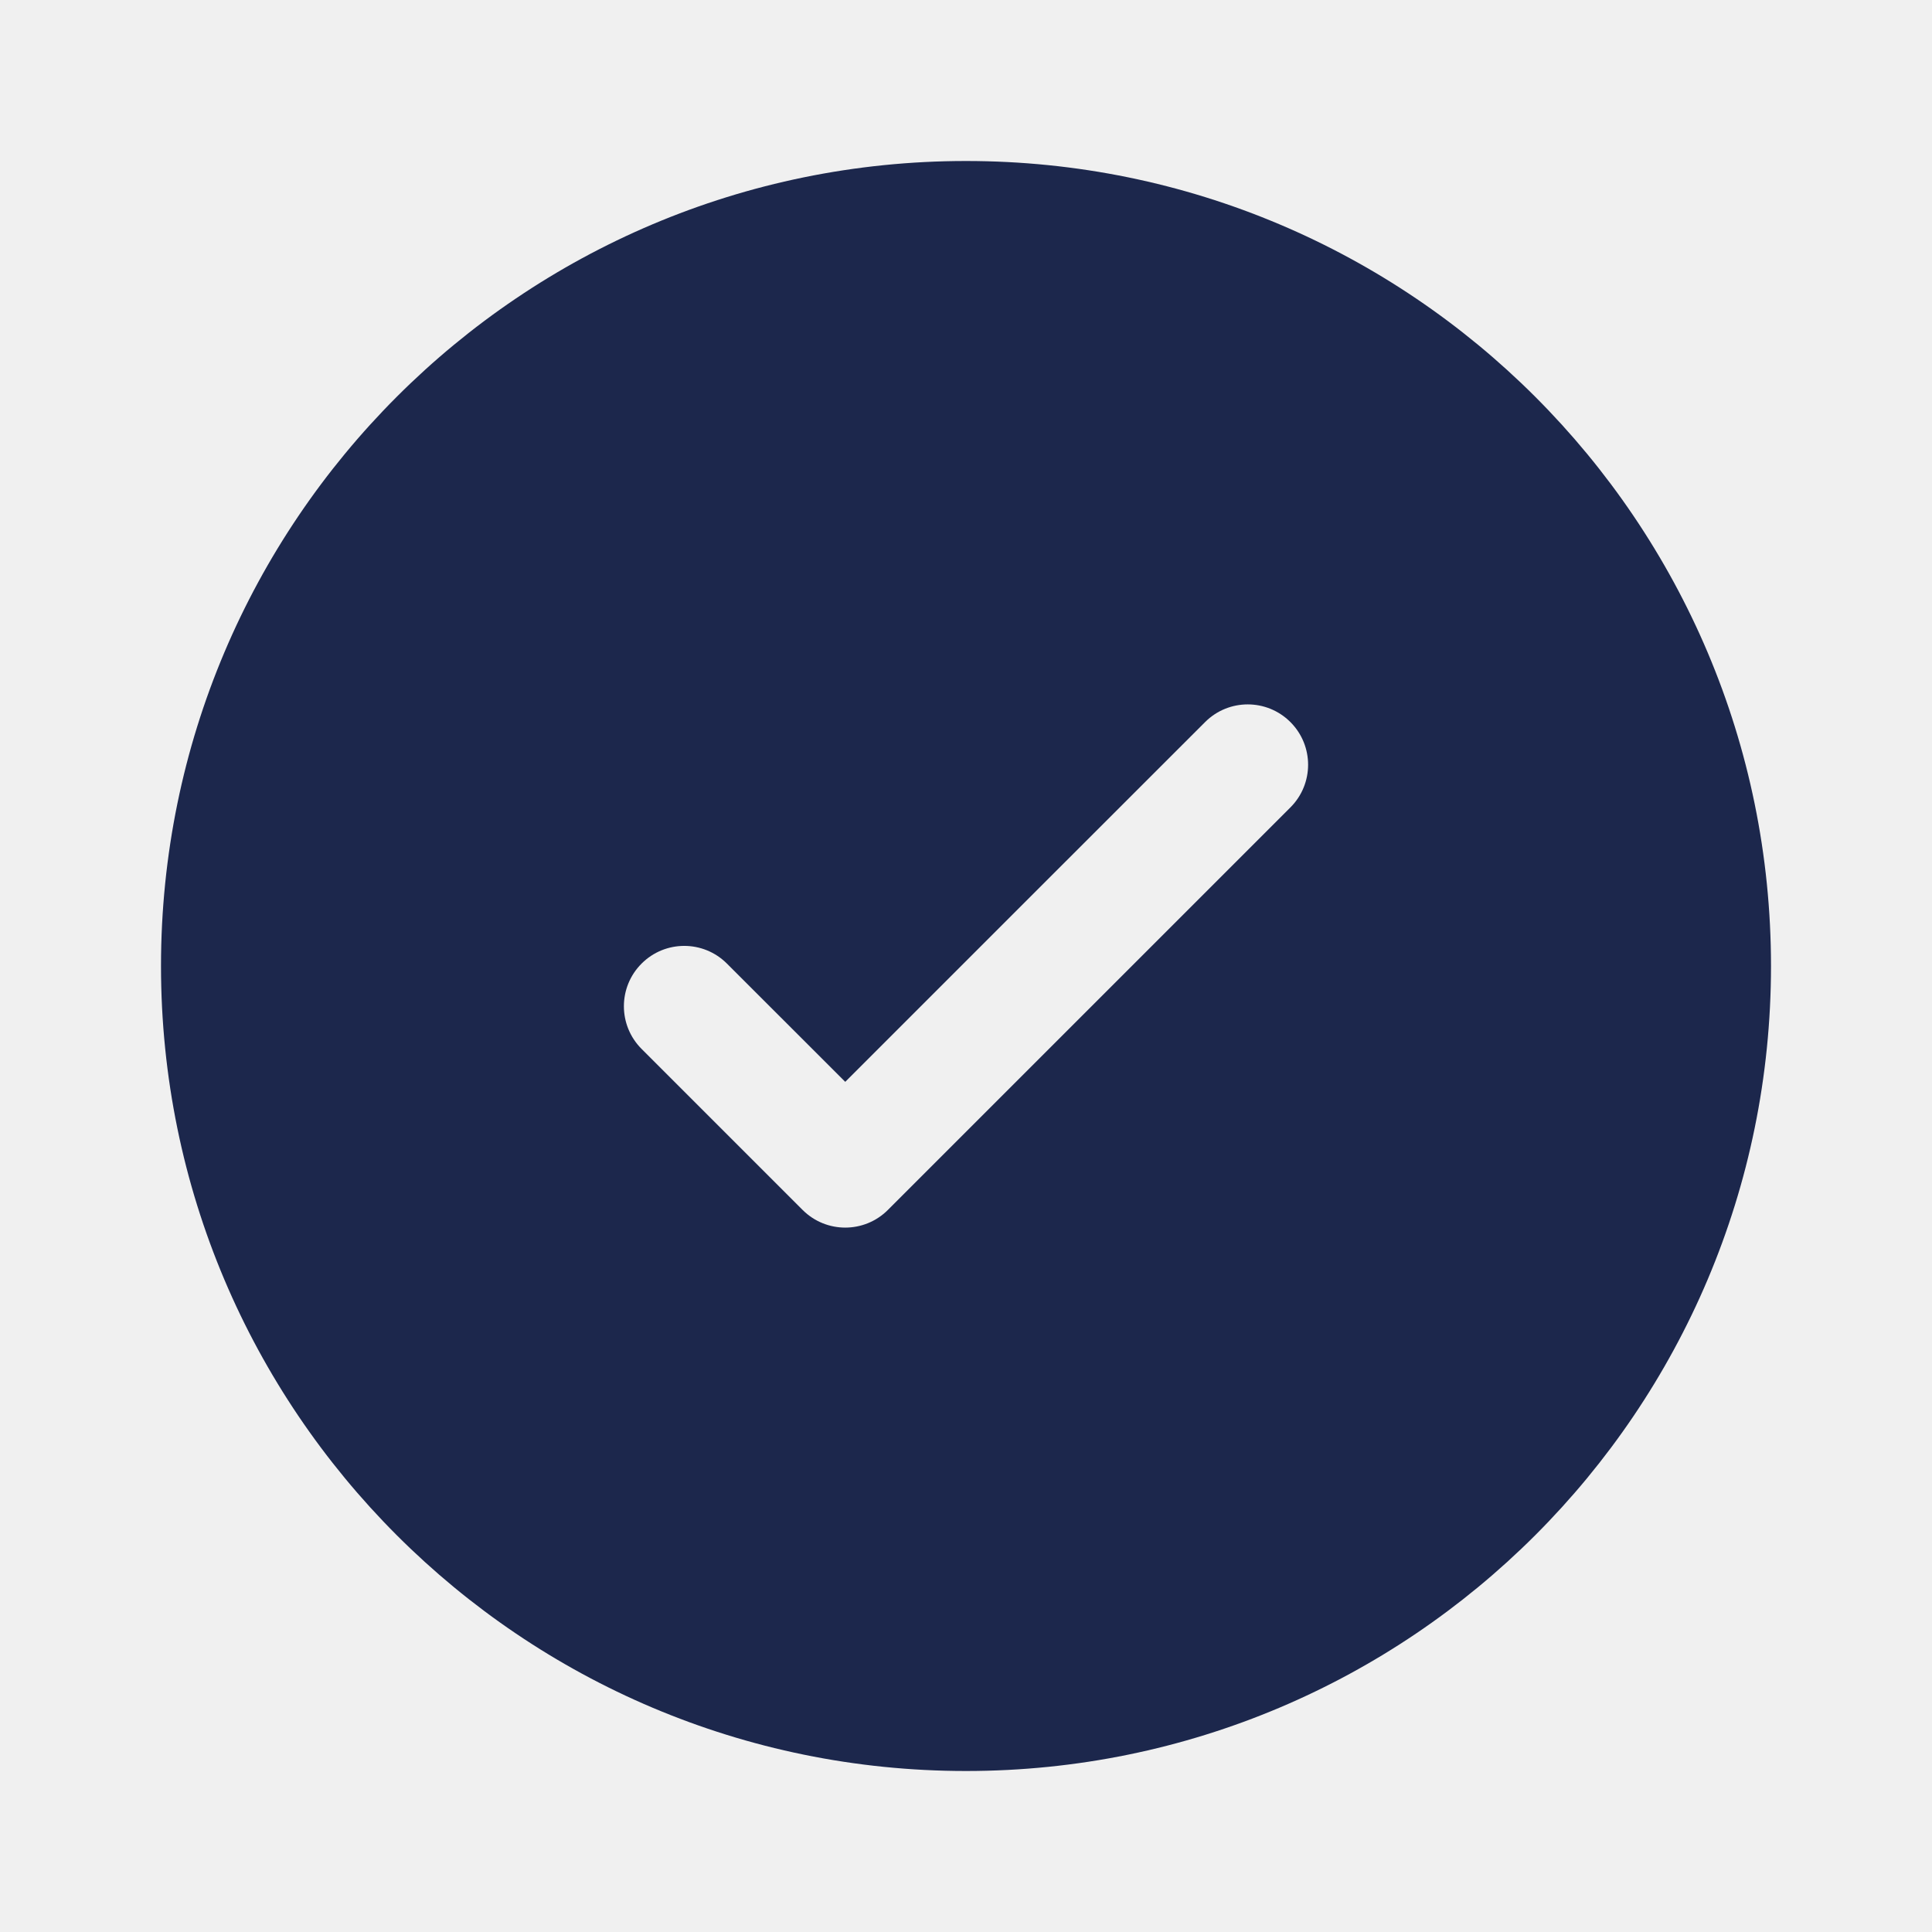
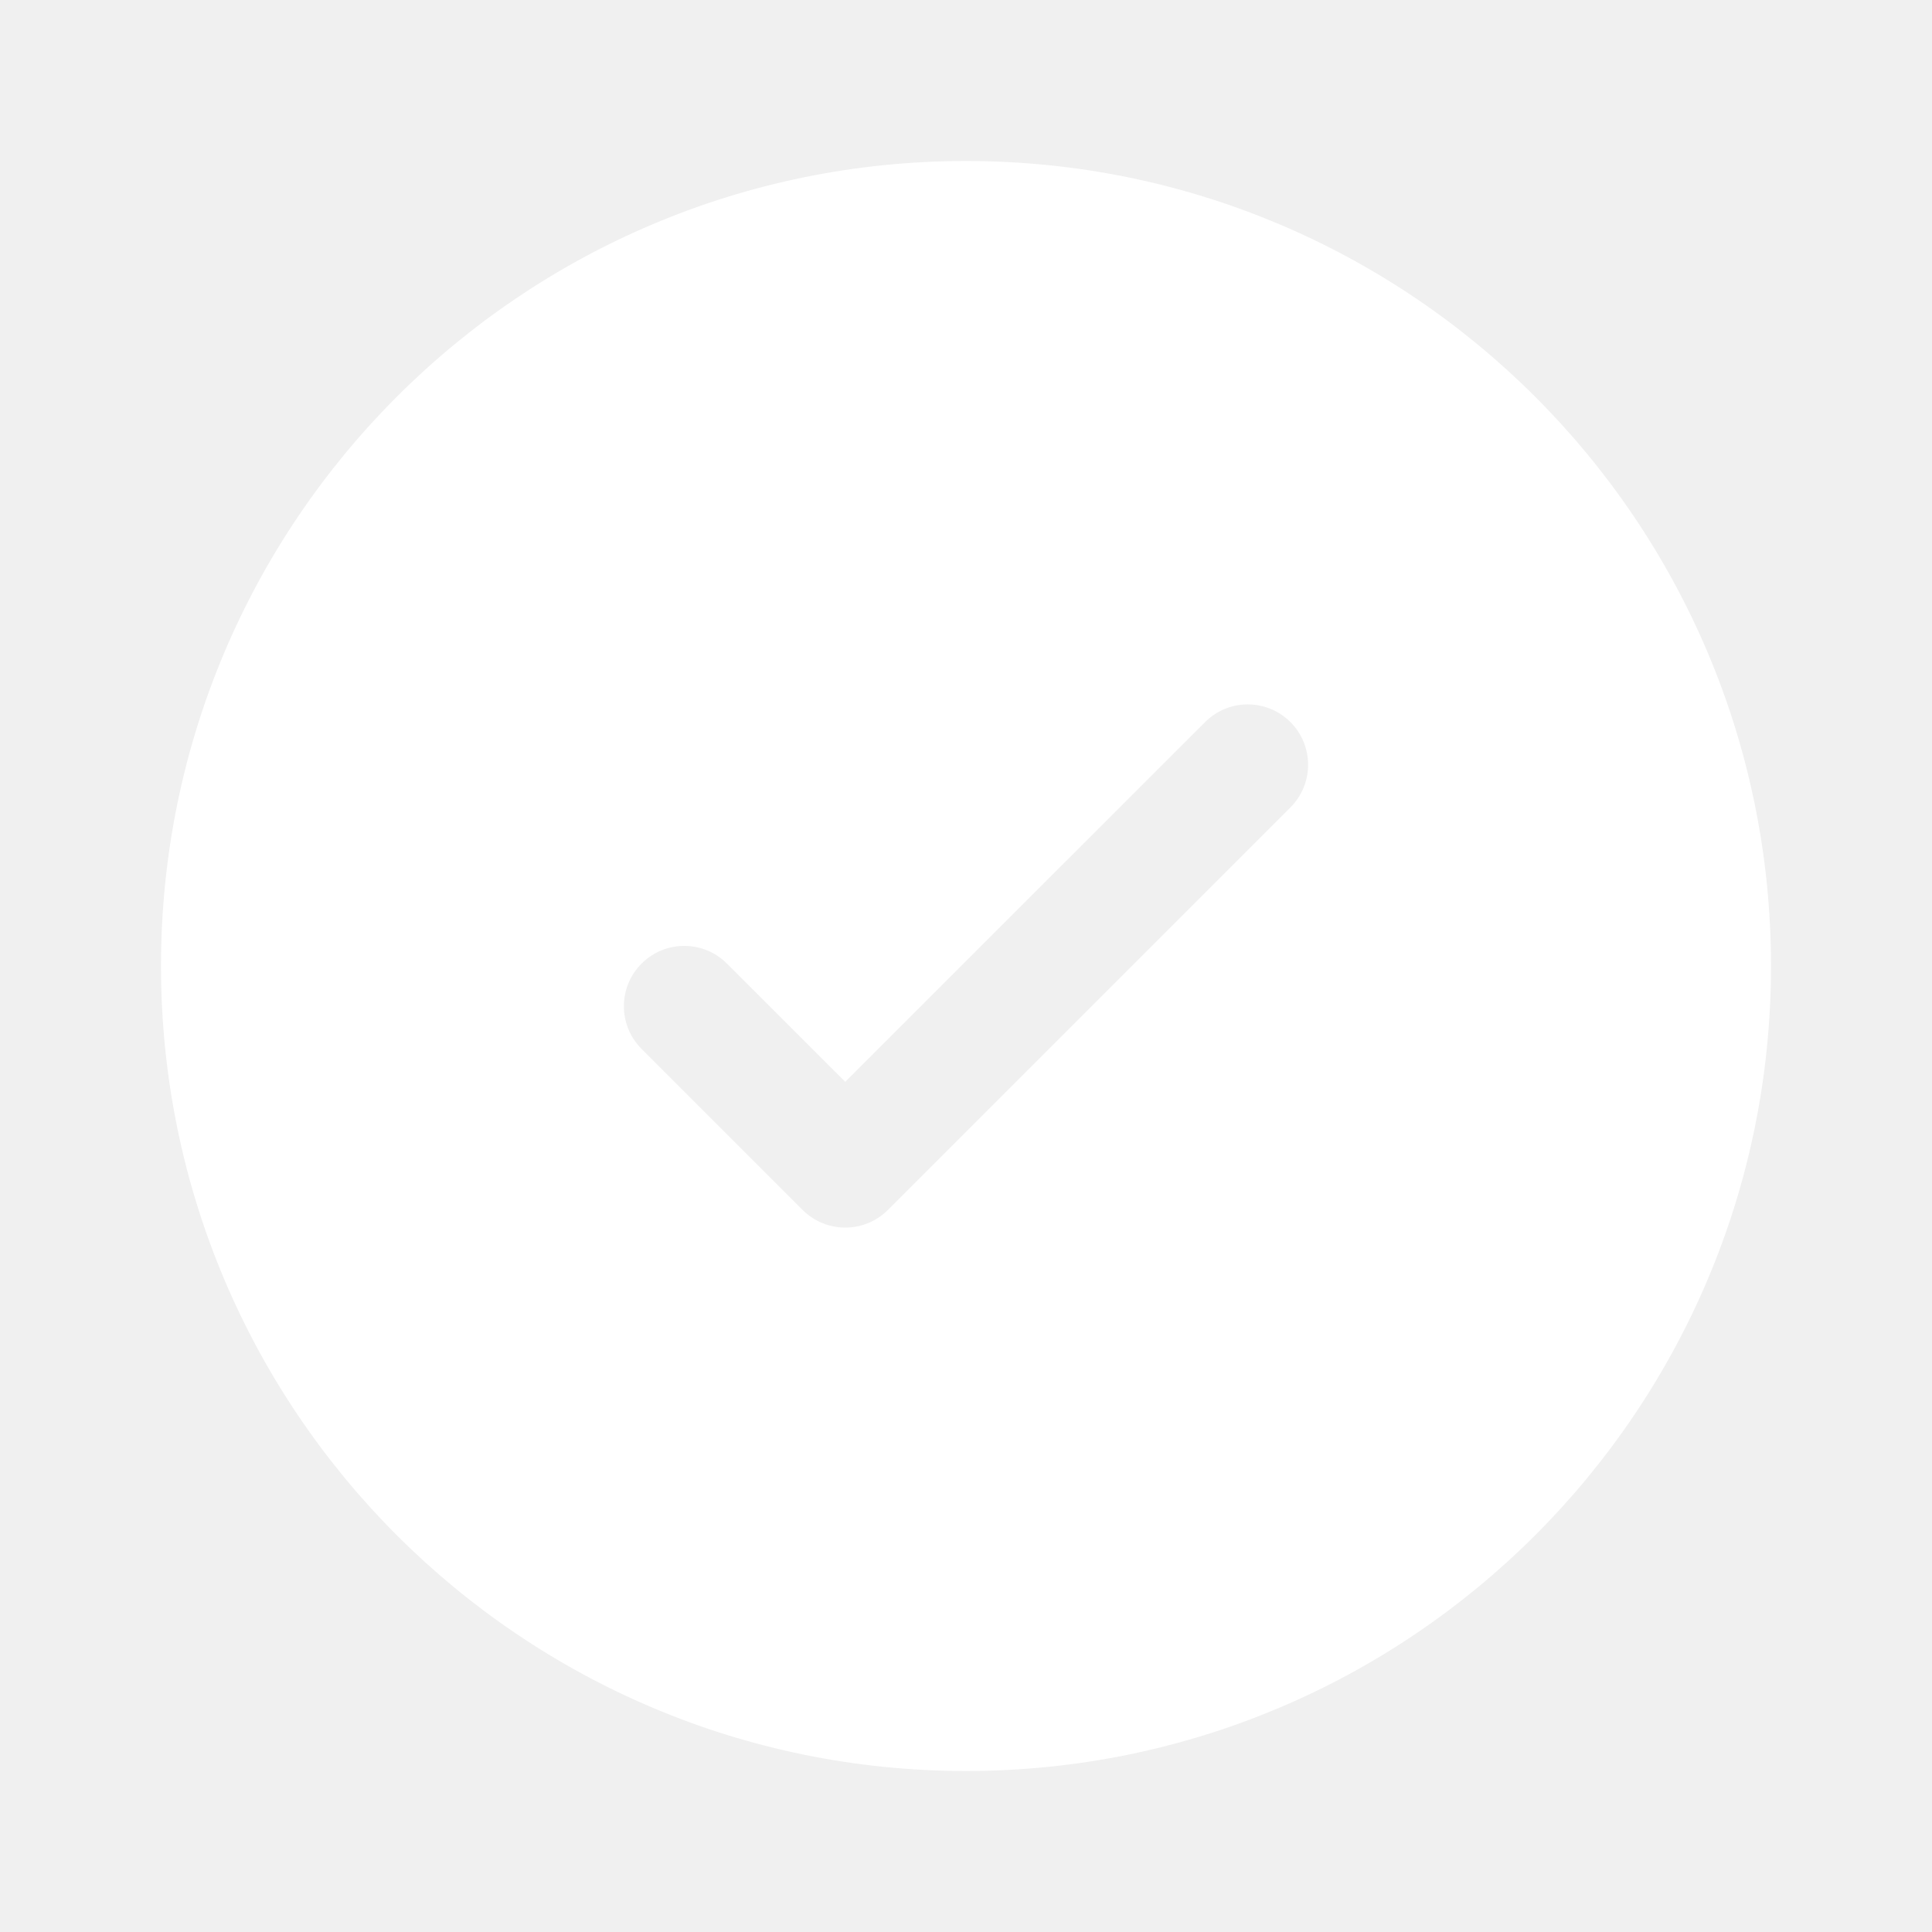
- <svg xmlns="http://www.w3.org/2000/svg" width="800px" height="800px" viewBox="0 0 24 24" fill="none">
-   <path fill-rule="evenodd" clip-rule="evenodd" d="M22 12C22 17.523 17.523 22 12 22C6.477 22 2 17.523 2 12C2 6.477 6.477 2 12 2C17.523 2 22 6.477 22 12ZM16.03 8.97C16.323 9.263 16.323 9.737 16.03 10.03L11.03 15.03C10.737 15.323 10.263 15.323 9.97 15.03L7.97 13.03C7.677 12.737 7.677 12.263 7.97 11.97C8.263 11.677 8.737 11.677 9.03 11.97L10.5 13.439L12.735 11.204L14.97 8.97C15.263 8.677 15.737 8.677 16.03 8.97Z" fill="#1C274C" />
+ <svg xmlns="http://www.w3.org/2000/svg" width="800px" height="800px" viewBox="0 0 24 24" fill="white">
+   <path fill-rule="evenodd" clip-rule="evenodd" d="M22 12C22 17.523 17.523 22 12 22C6.477 22 2 17.523 2 12C2 6.477 6.477 2 12 2C17.523 2 22 6.477 22 12ZM16.03 8.97C16.323 9.263 16.323 9.737 16.03 10.03L11.03 15.03C10.737 15.323 10.263 15.323 9.97 15.03L7.97 13.03C7.677 12.737 7.677 12.263 7.97 11.97C8.263 11.677 8.737 11.677 9.03 11.97L10.5 13.439L12.735 11.204L14.97 8.97C15.263 8.677 15.737 8.677 16.03 8.97Z" fill="white" />
</svg>
